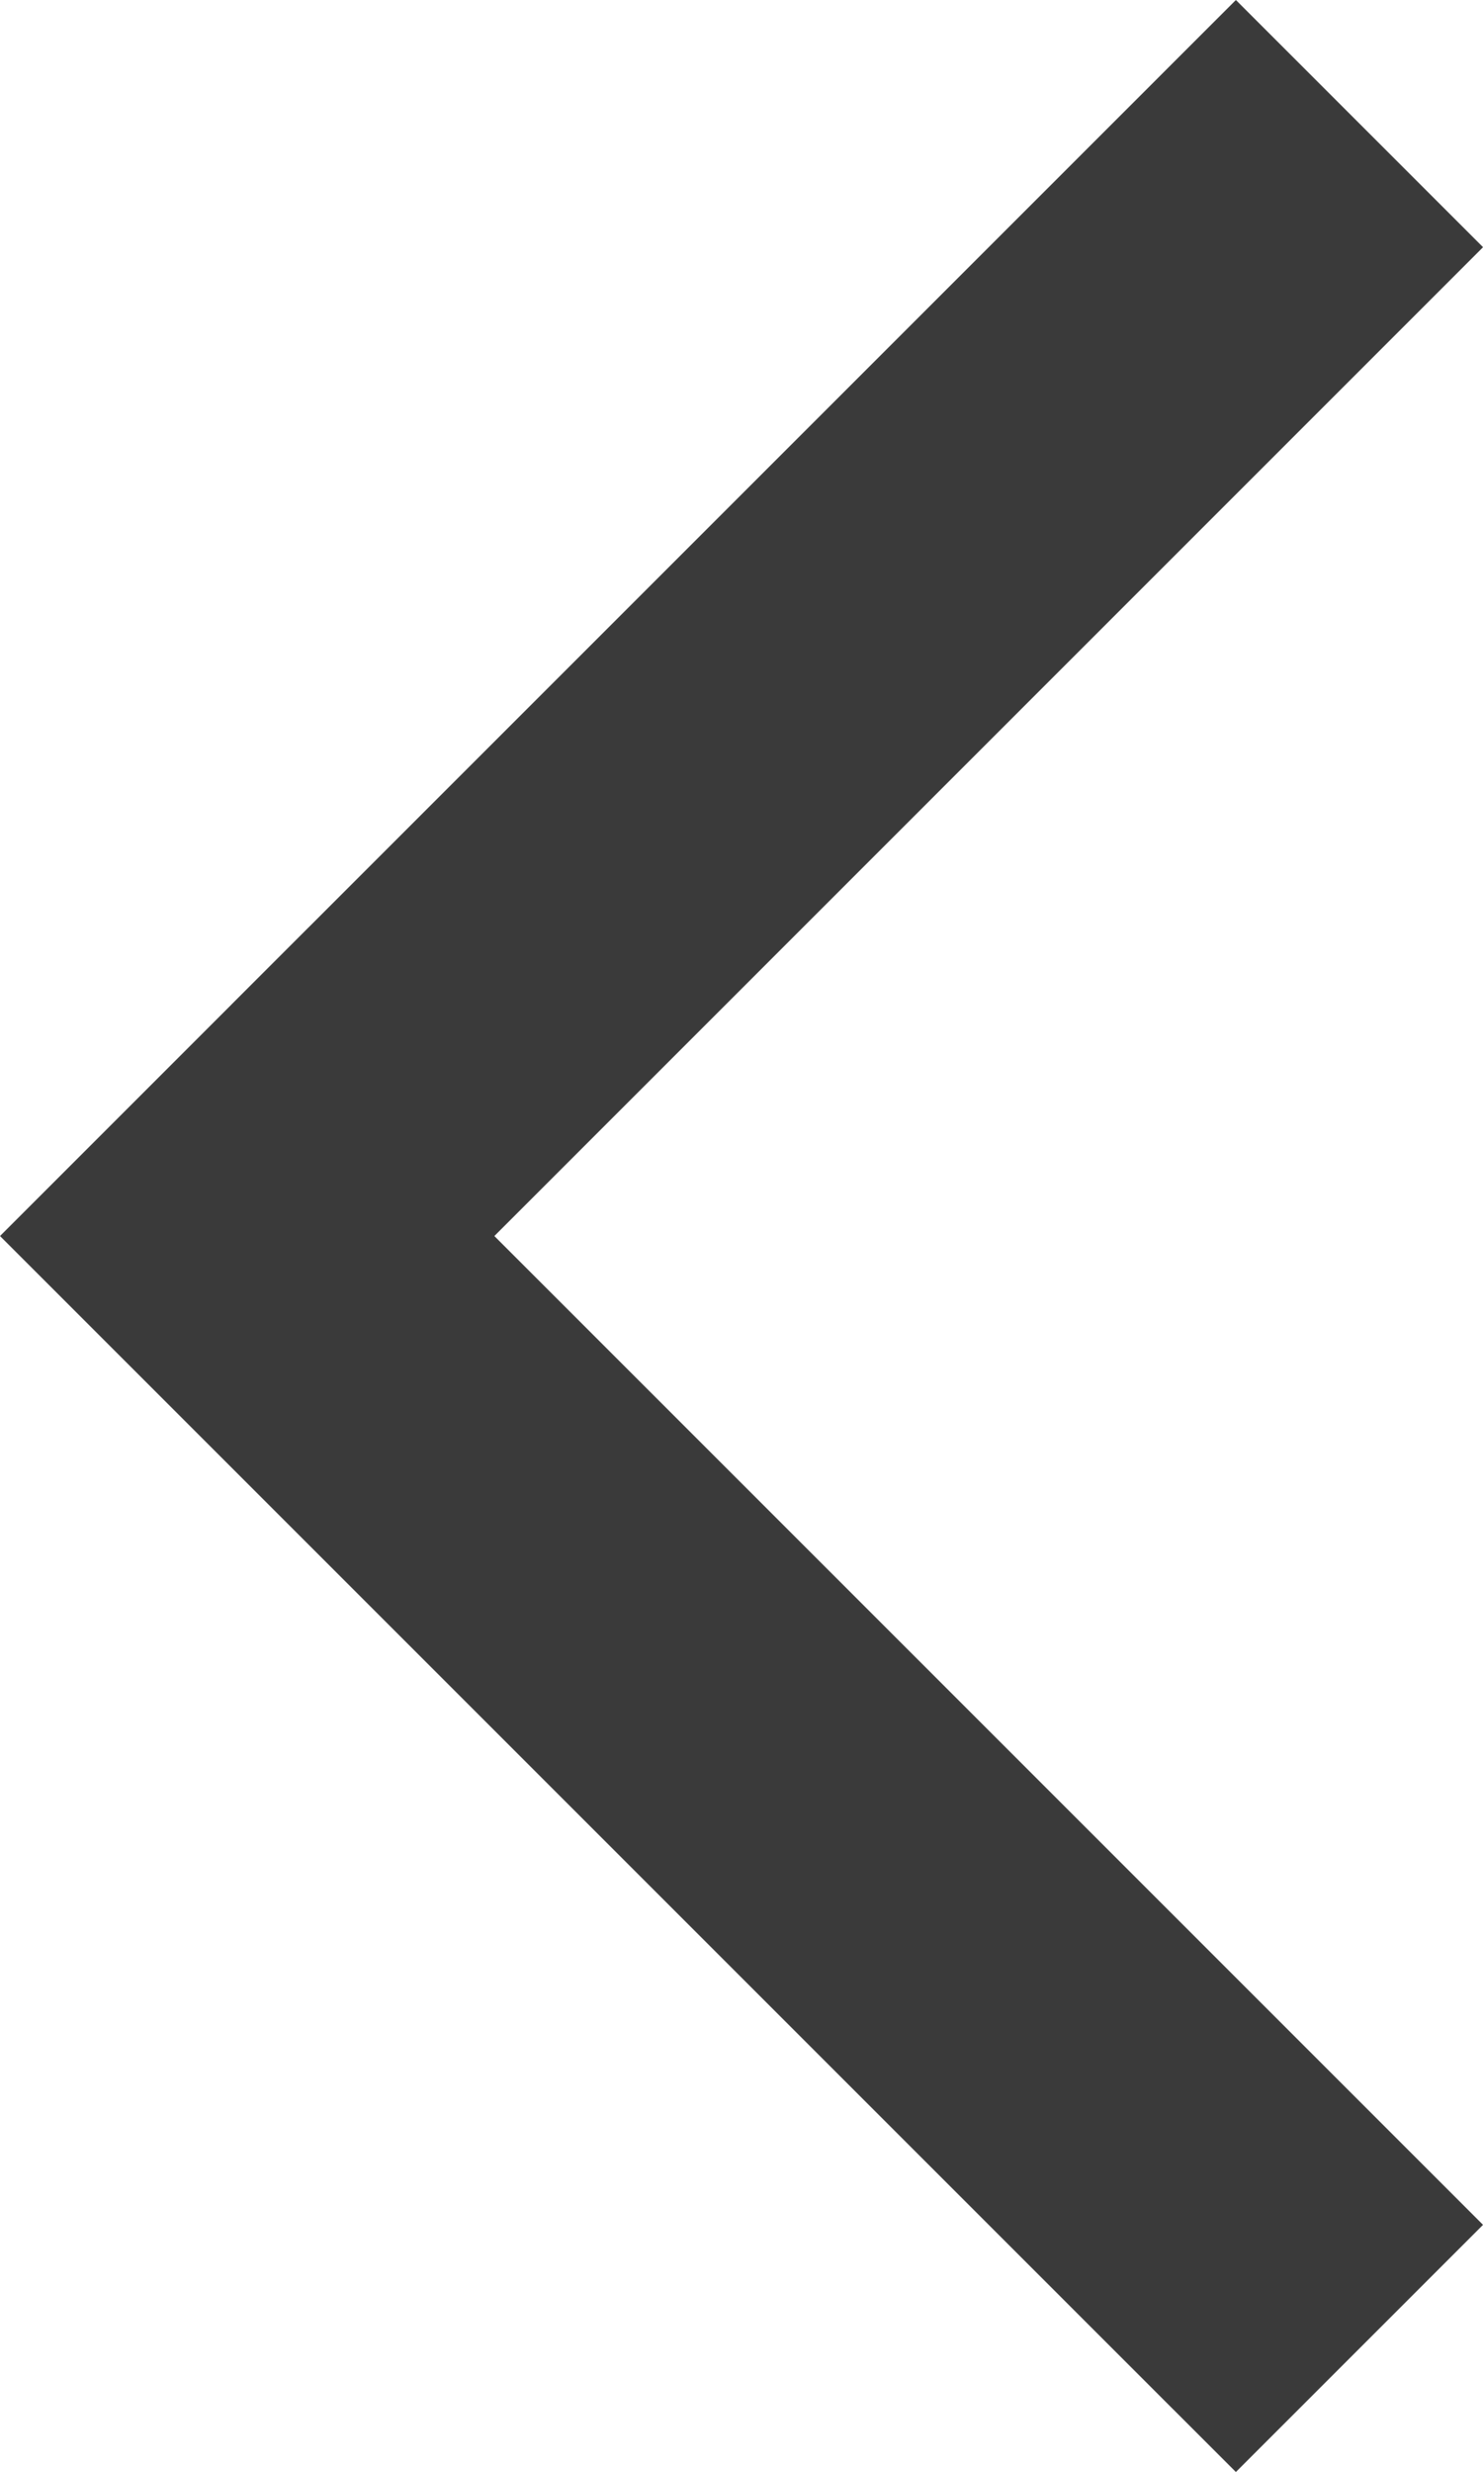
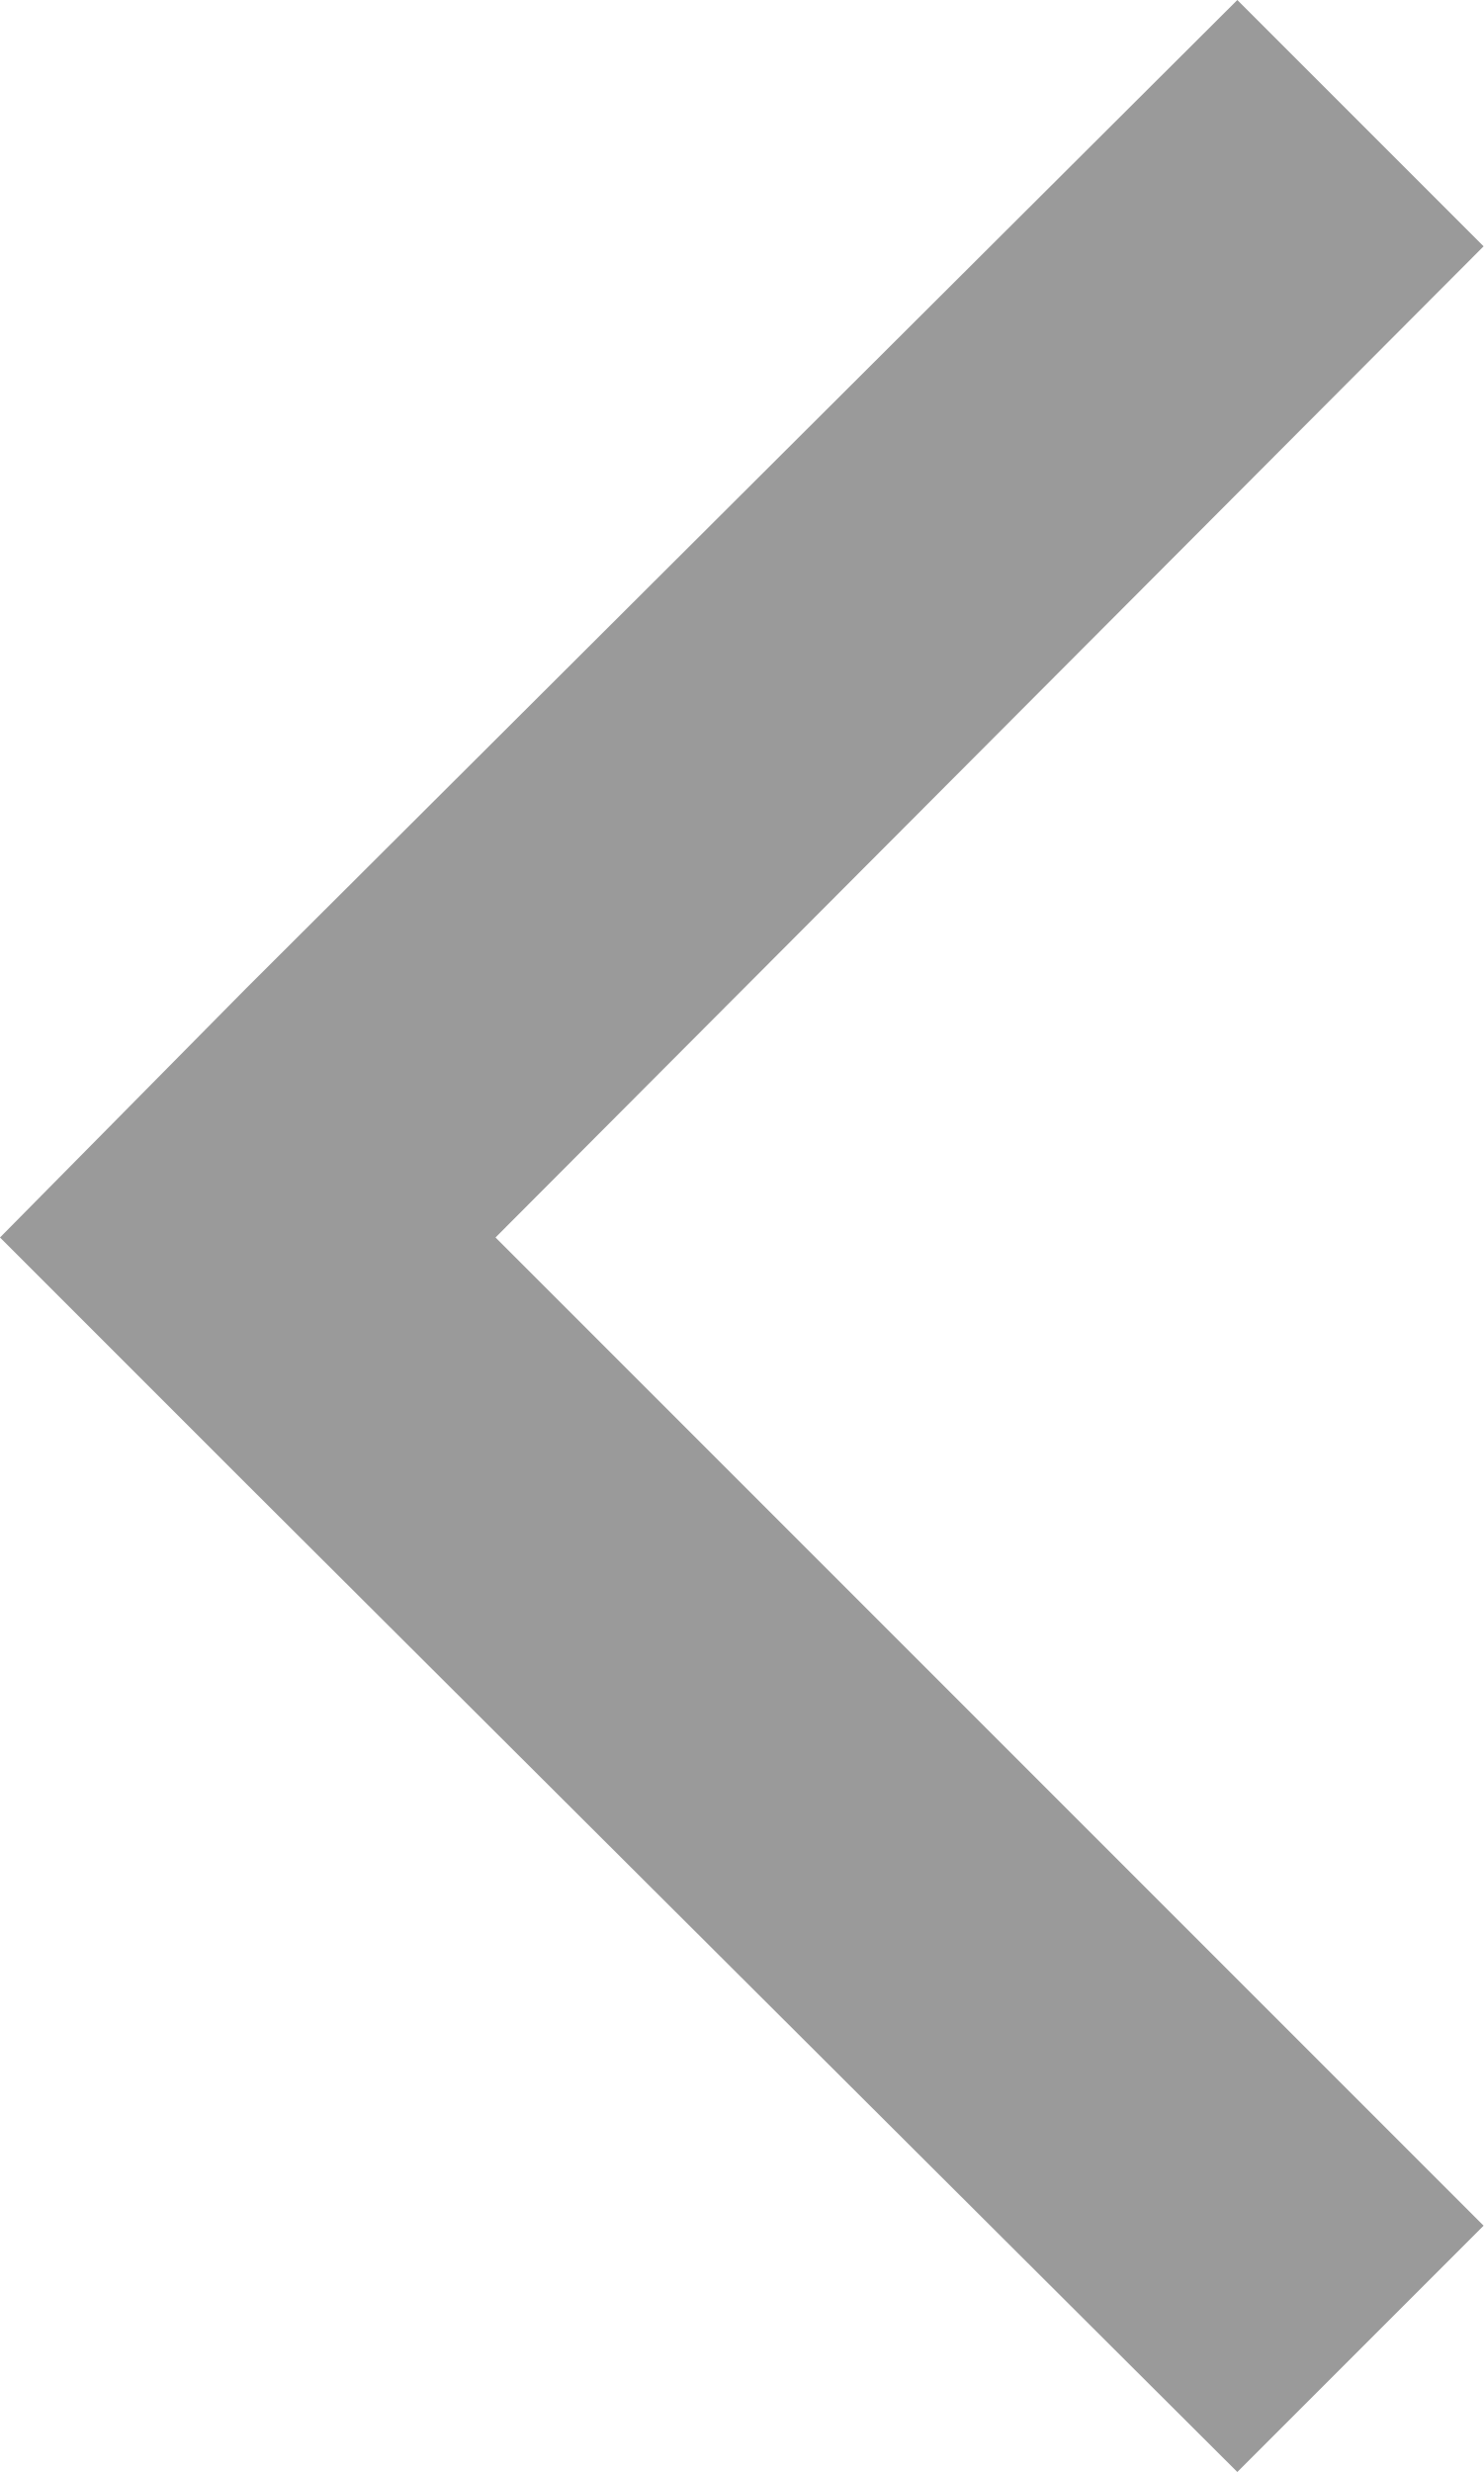
- <svg xmlns="http://www.w3.org/2000/svg" version="1.1" width="25" height="41.666" viewBox="0 0 25 41.666" id="Layer_1" xml:space="preserve">
+ <svg xmlns="http://www.w3.org/2000/svg" version="1.1" id="Layer_1" x="0px" y="0px" viewBox="0 0 50 83.3" enable-background="new 0 0 70 103.3" xml:space="preserve" width="100%" height="100%">
  <defs id="defs7" />
-   <polygon points="10,51.667 18.333,60 51.667,93.333 60,85 26.667,51.667 60,18.333 51.667,10 18.333,43.333 " transform="matrix(0.5,0,0,0.5,-5,-5)" id="polygon3" style="fill:#3a3a3a;fill-opacity:1" />
+   <polygon points="10,51.7 18.3,60 51.7,93.3 60,85 26.7,51.7 60,18.3 51.7,10 18.3,43.3 " id="polygon3" style="fill:#9a9a9a" transform="translate(-10,-10)" />
</svg>
